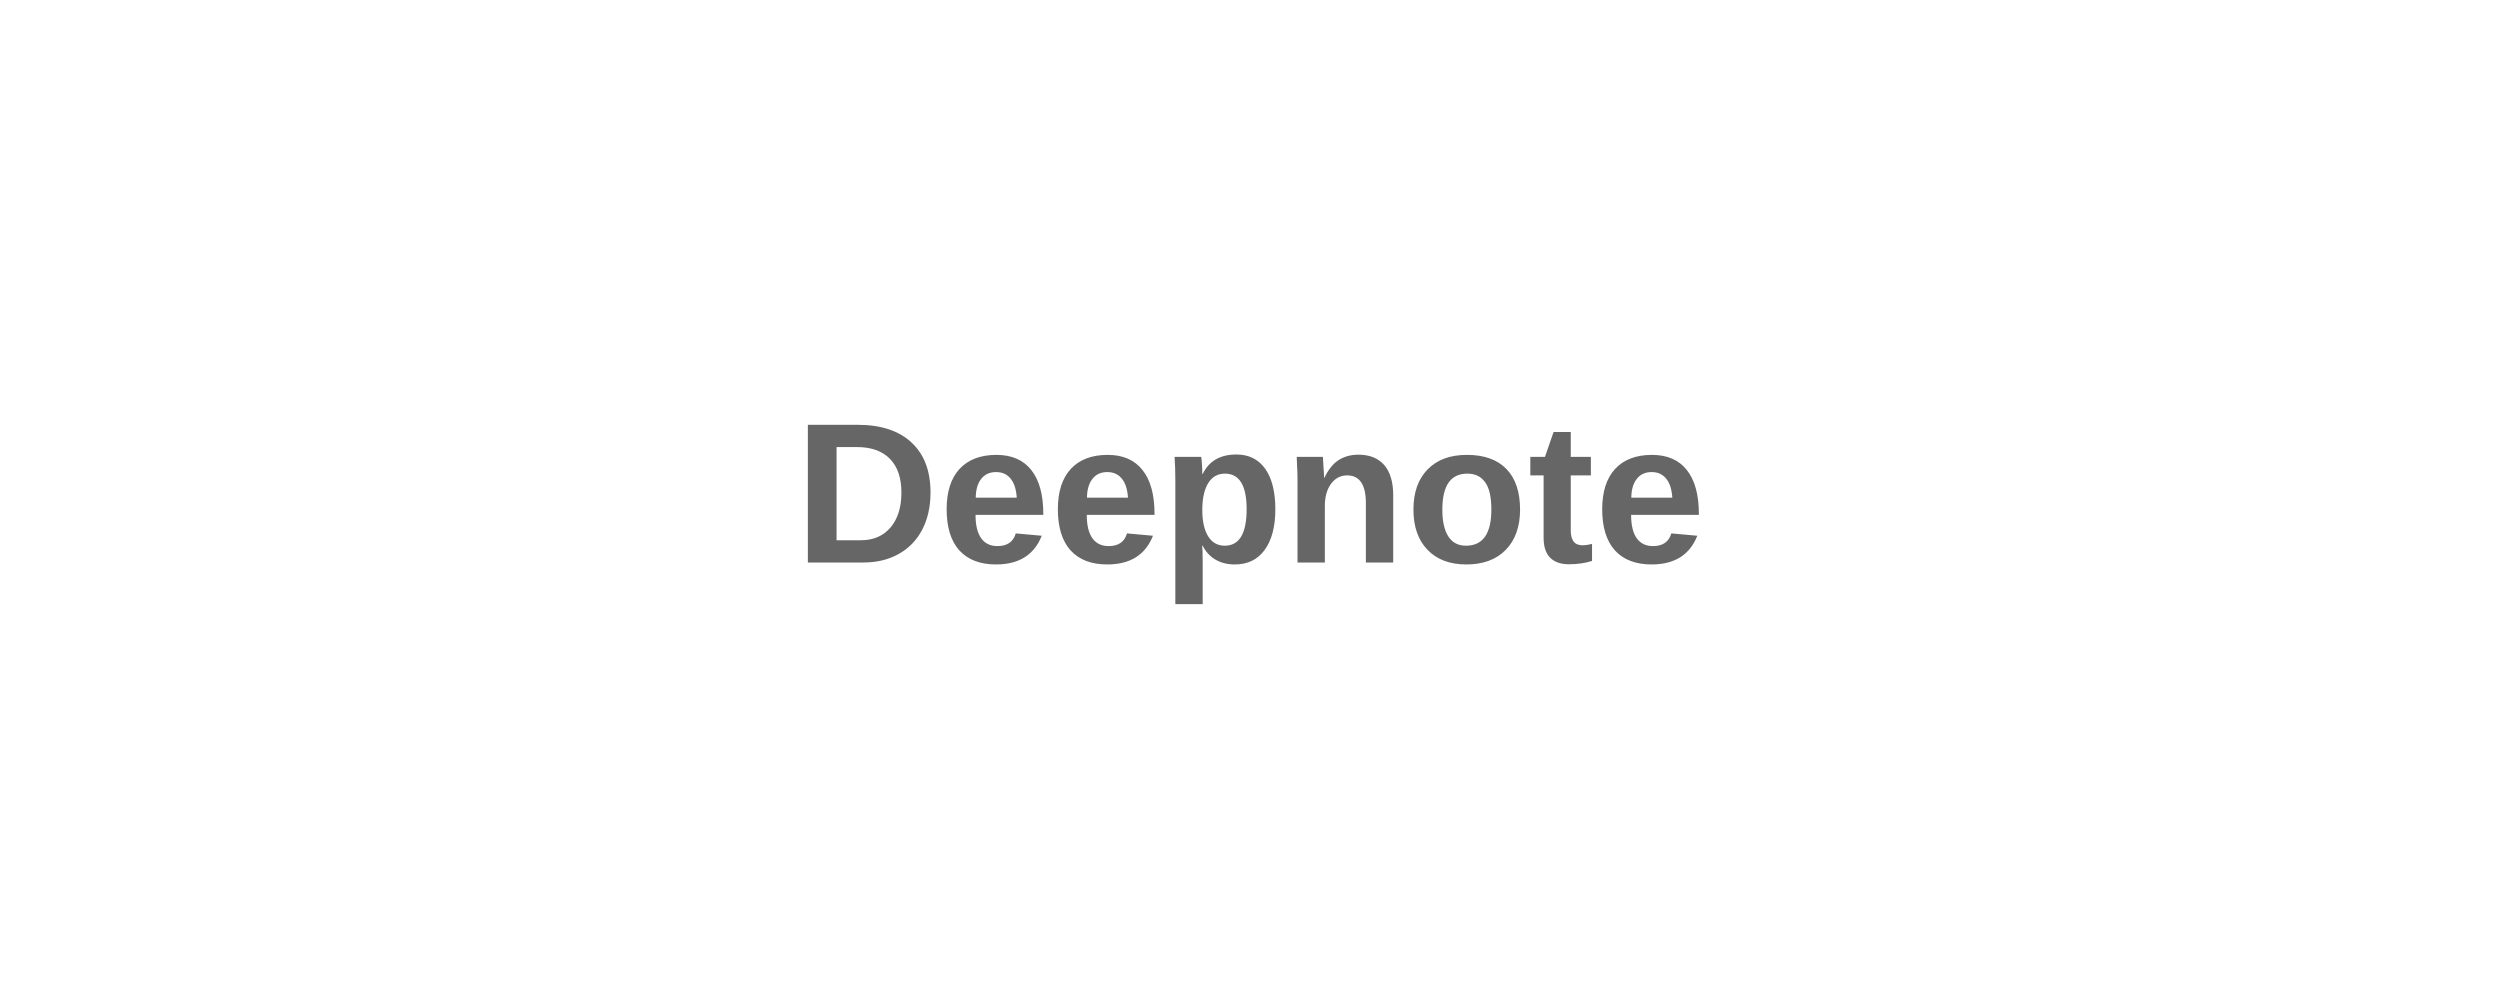
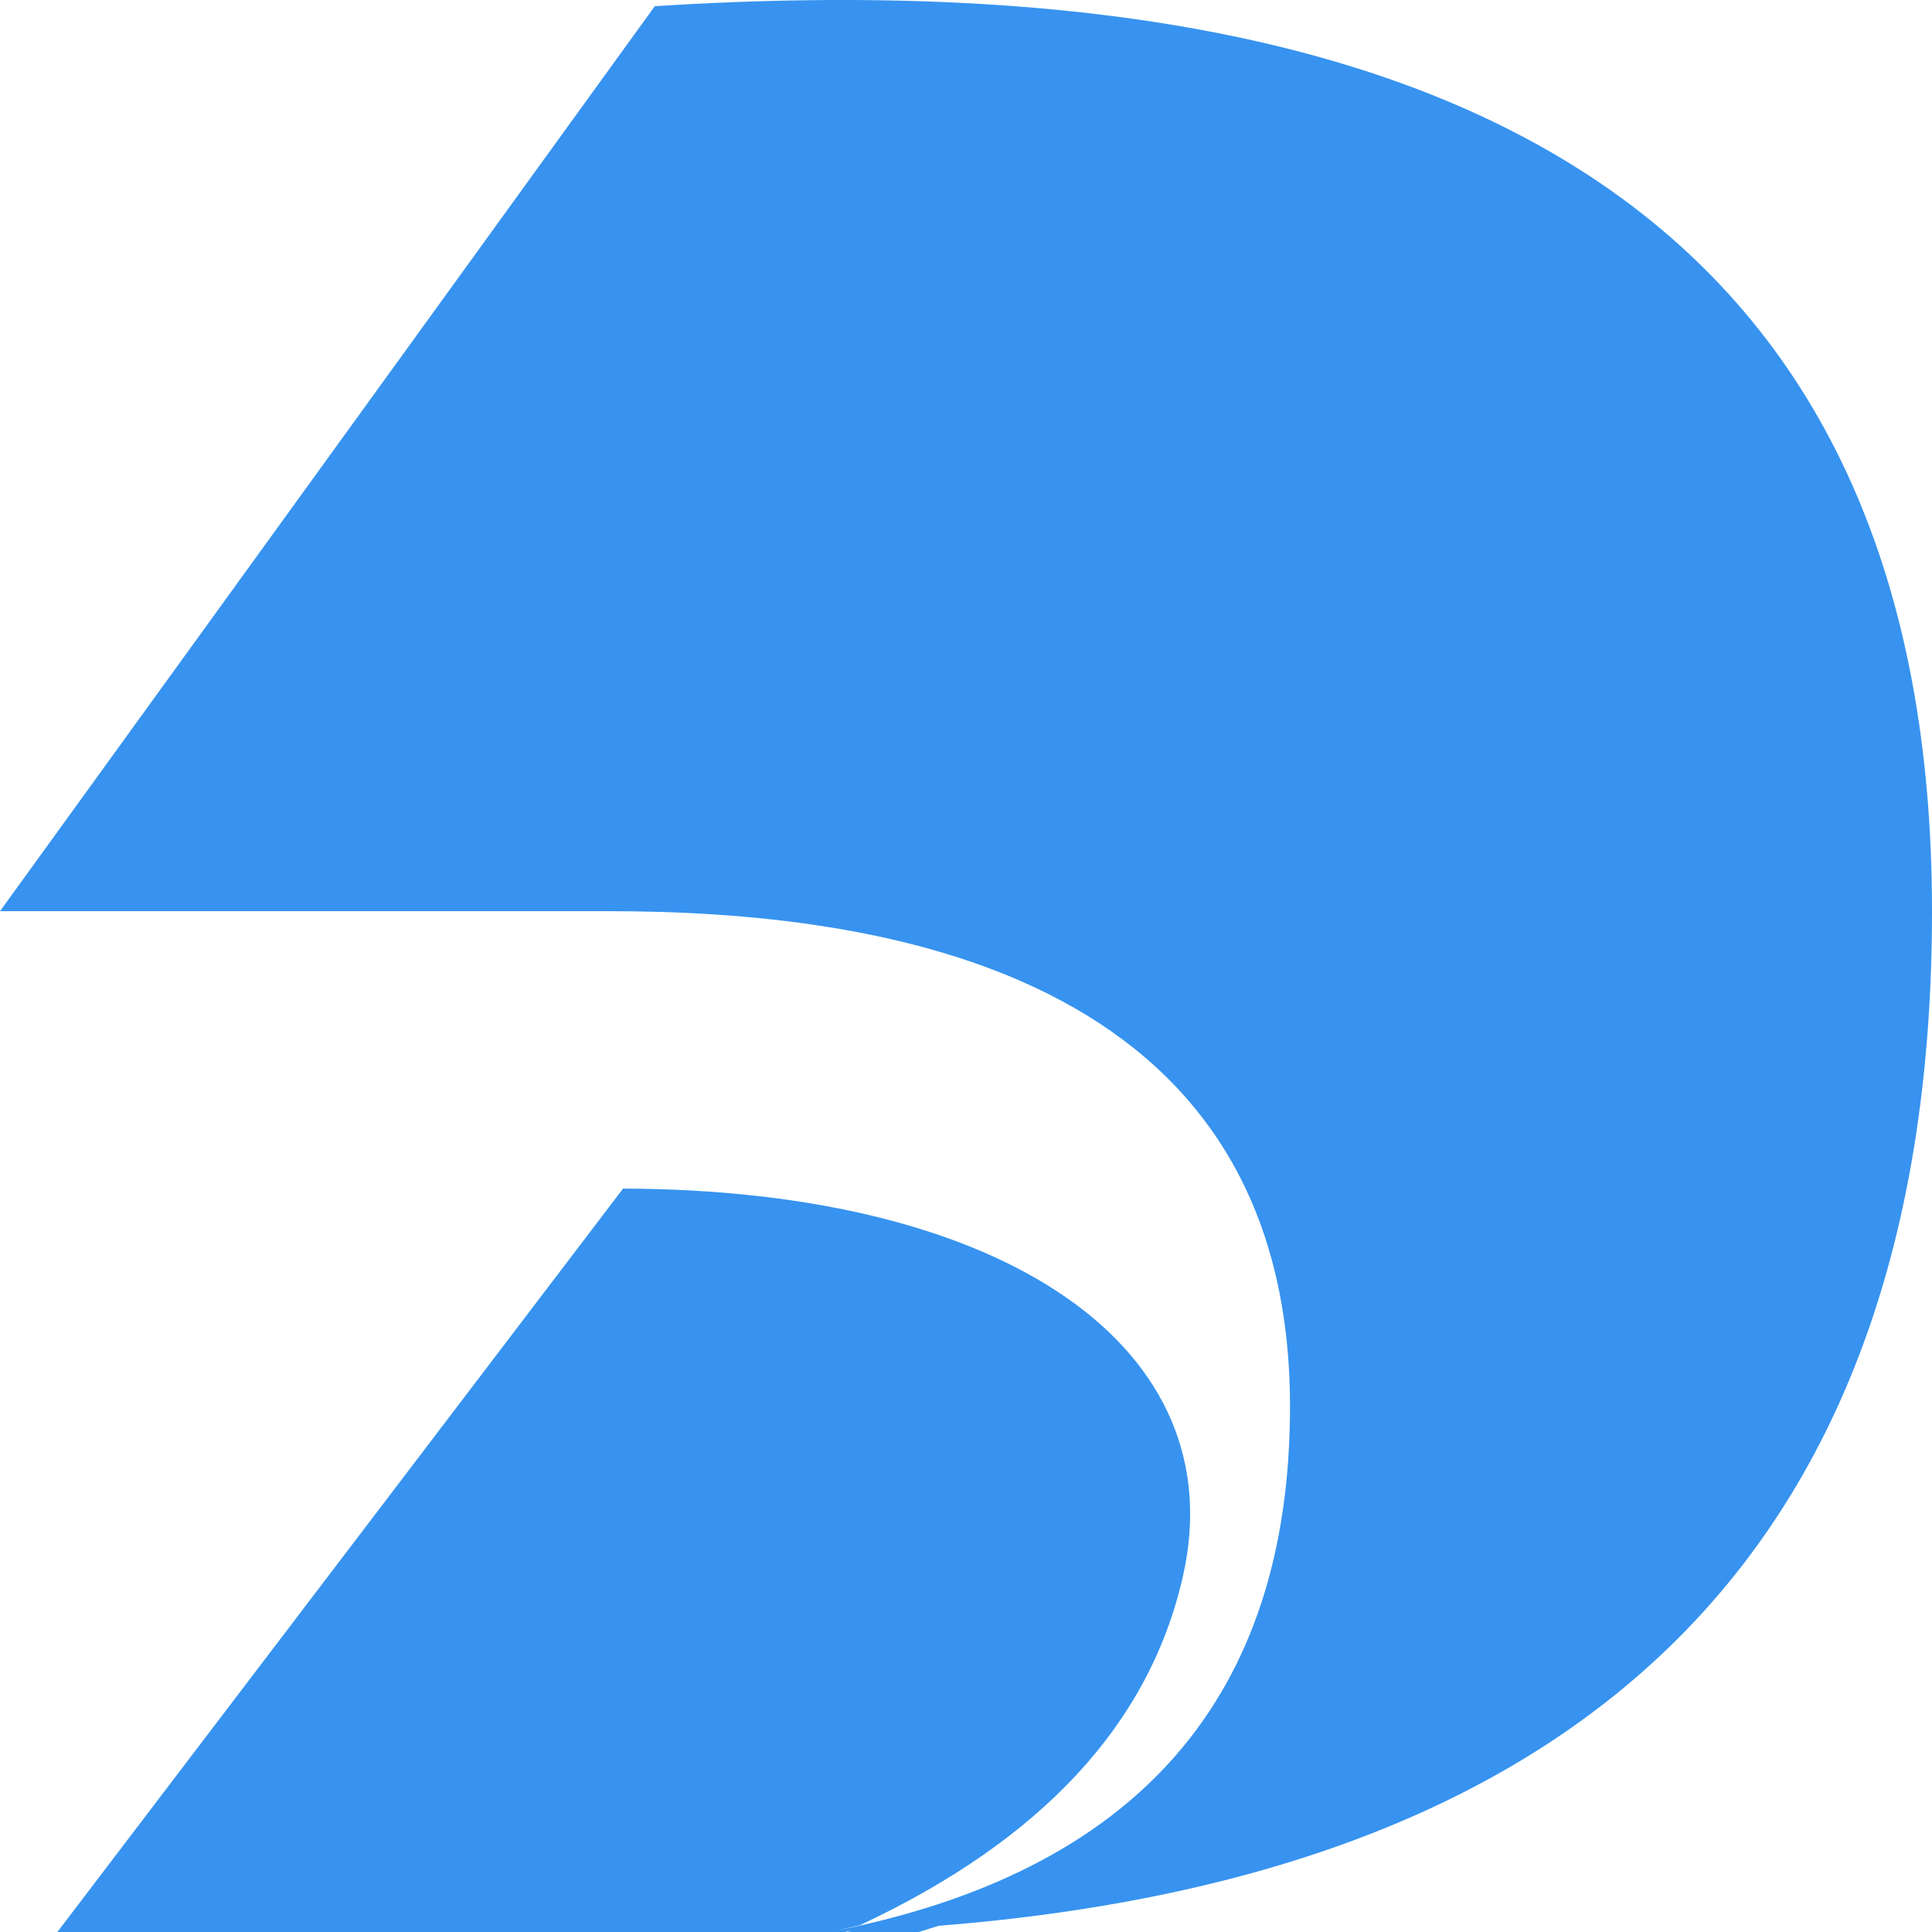
- <svg xmlns="http://www.w3.org/2000/svg" width="200" height="80" viewBox="0 0 200 80" fill="none">
-   <text x="100" y="45" font-family="Arial, sans-serif" font-size="16" font-weight="bold" text-anchor="middle" fill="#666">
-     Deepnote
-   </text>
+ <svg xmlns="http://www.w3.org/2000/svg" fill="#3793EF" role="img" viewBox="0 0 24 24">
+   <path d="M10.22 11.506l.111.018c-.038-.006-.075-.011-.111-.018zm4.475 8.073c.636-2.816-2.172-4.8-6.955-4.814L.713 24h9.586c.132-.025.256-.056.384-.085 2.258-1.057 3.598-2.501 4.012-4.336zM10.299 24h.203l.021-.01c-.075.003-.148.008-.224.01zM24 11.319C24 3.15 18.711-.597 8.134.077L0 11.319h7.568c3.323 0 8.457.719 8.457 6.153 0 3.622-1.909 5.798-5.727 6.528.099-.003.194-.009.291-.013l-.011.001-.076.012h.912l.247-.077C19.885 23.27 24 19.07 24 11.319z" />
</svg>
